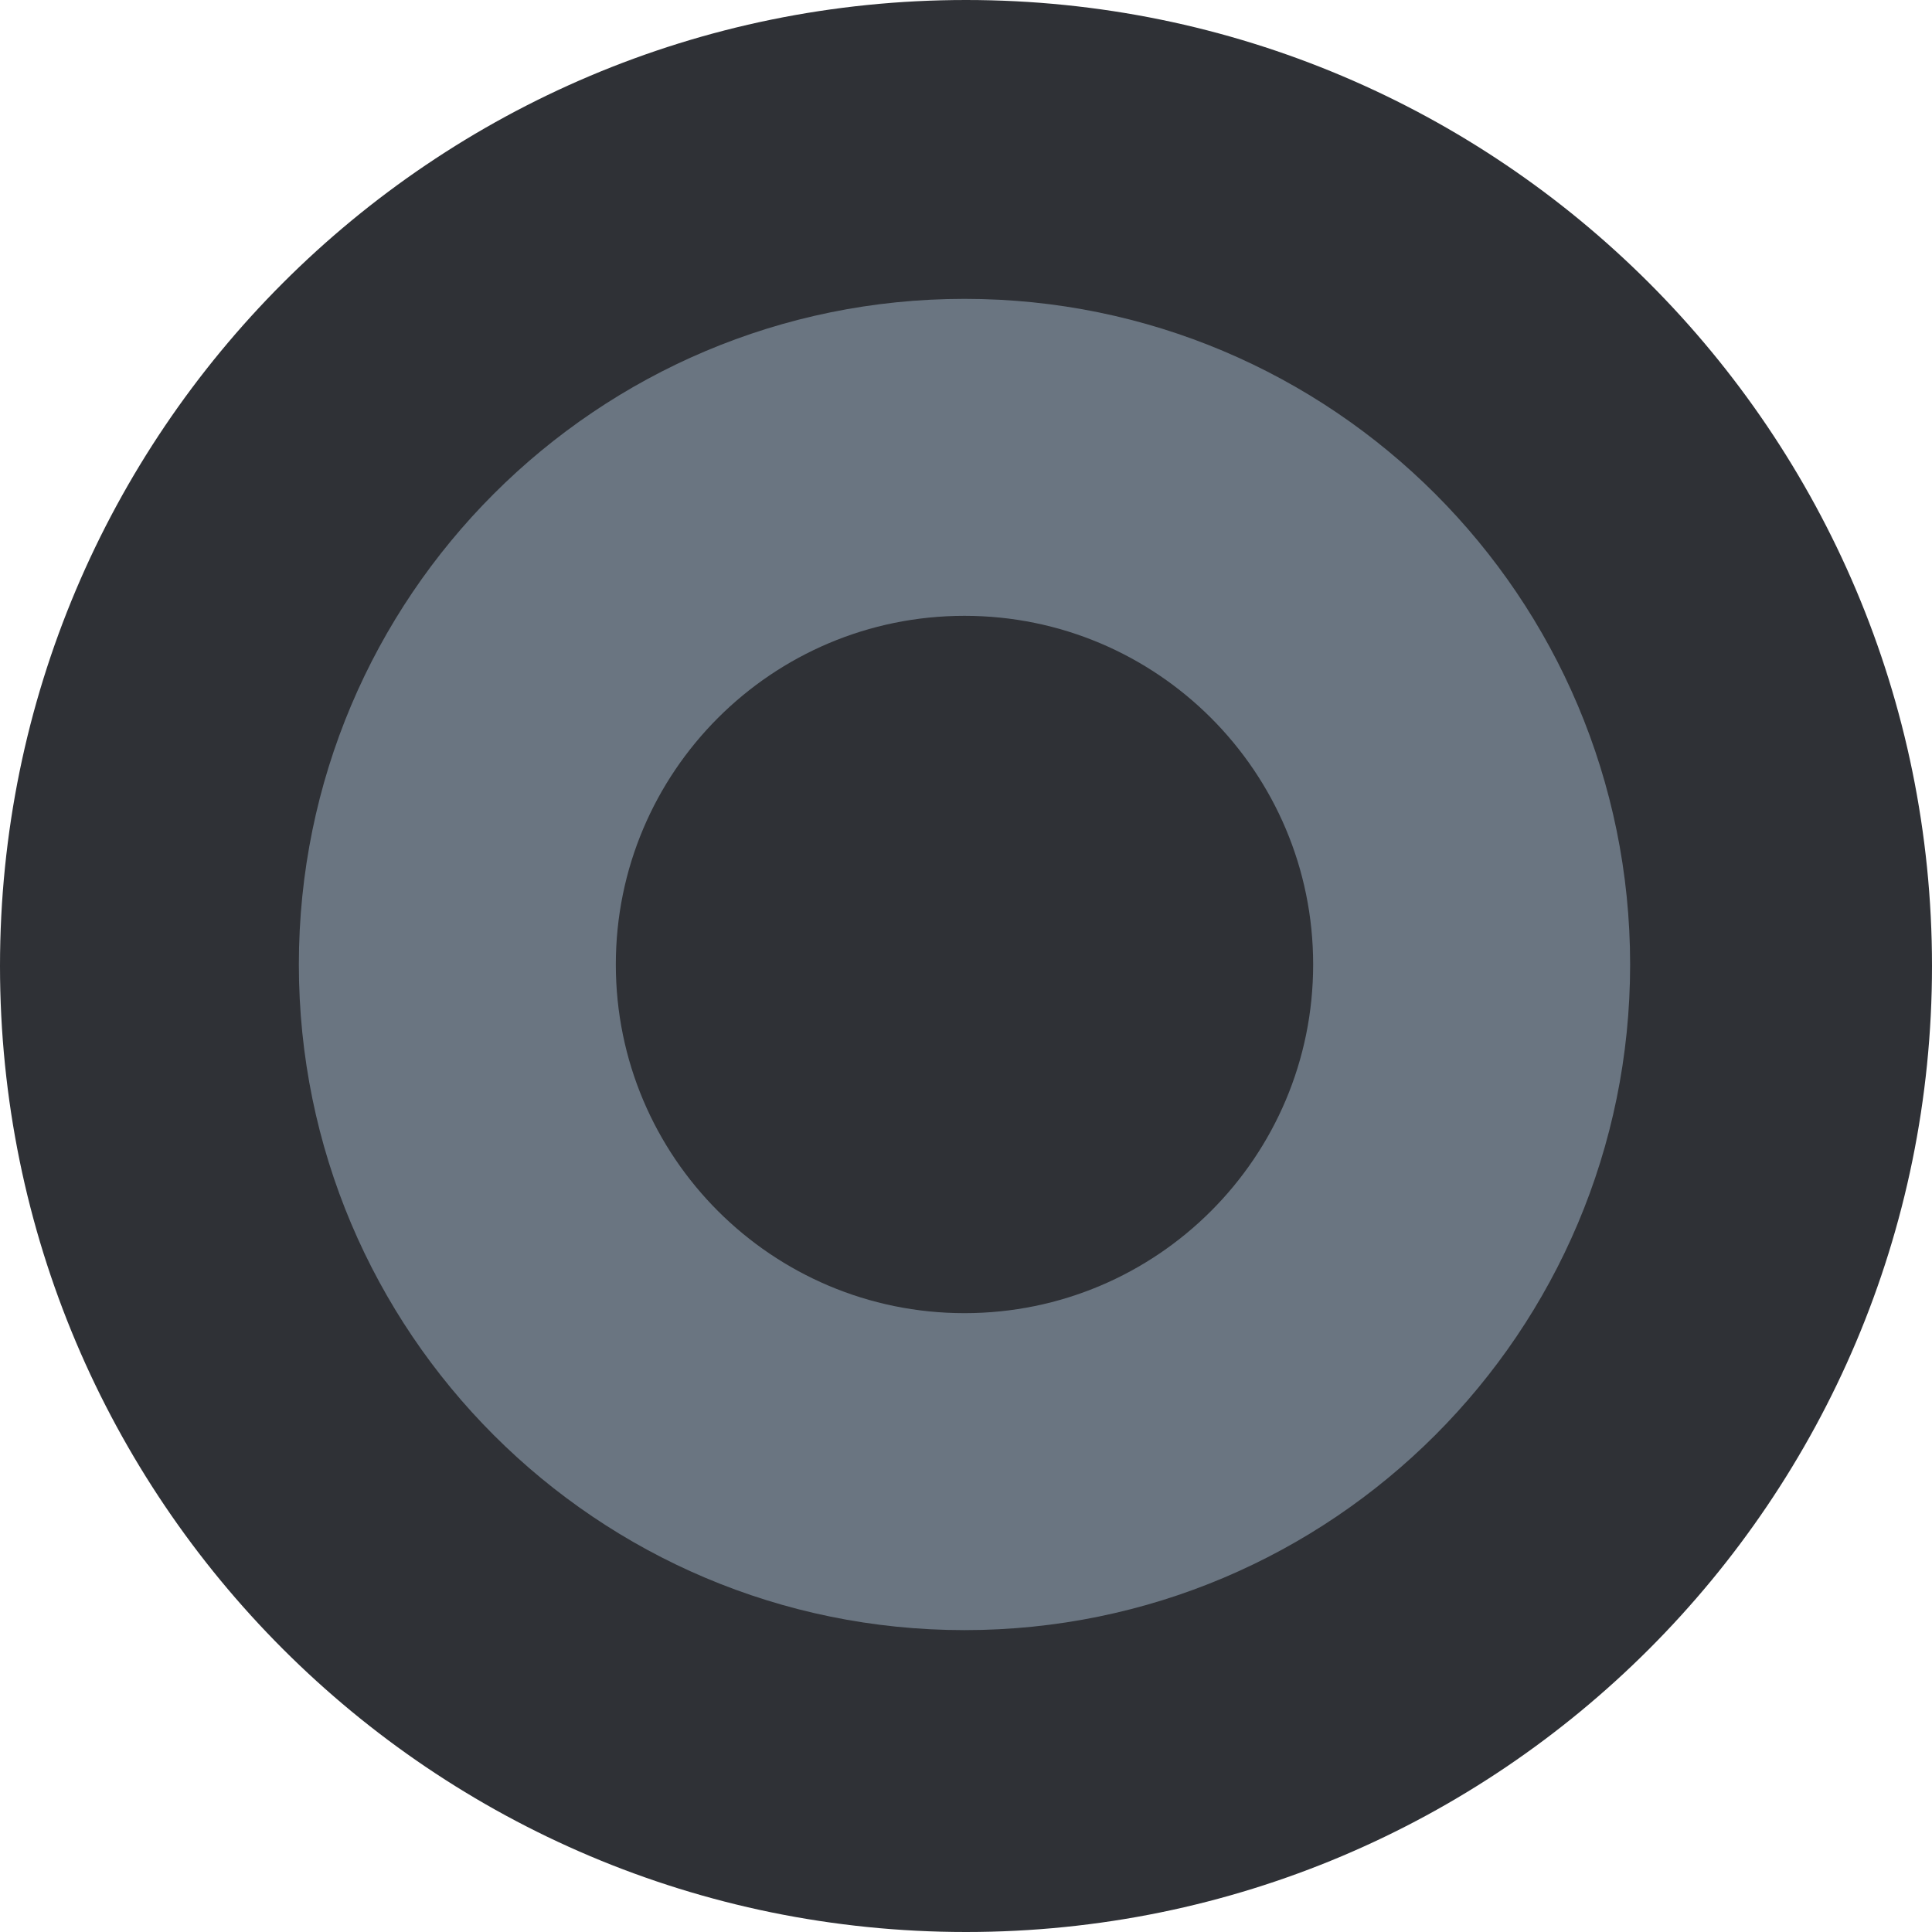
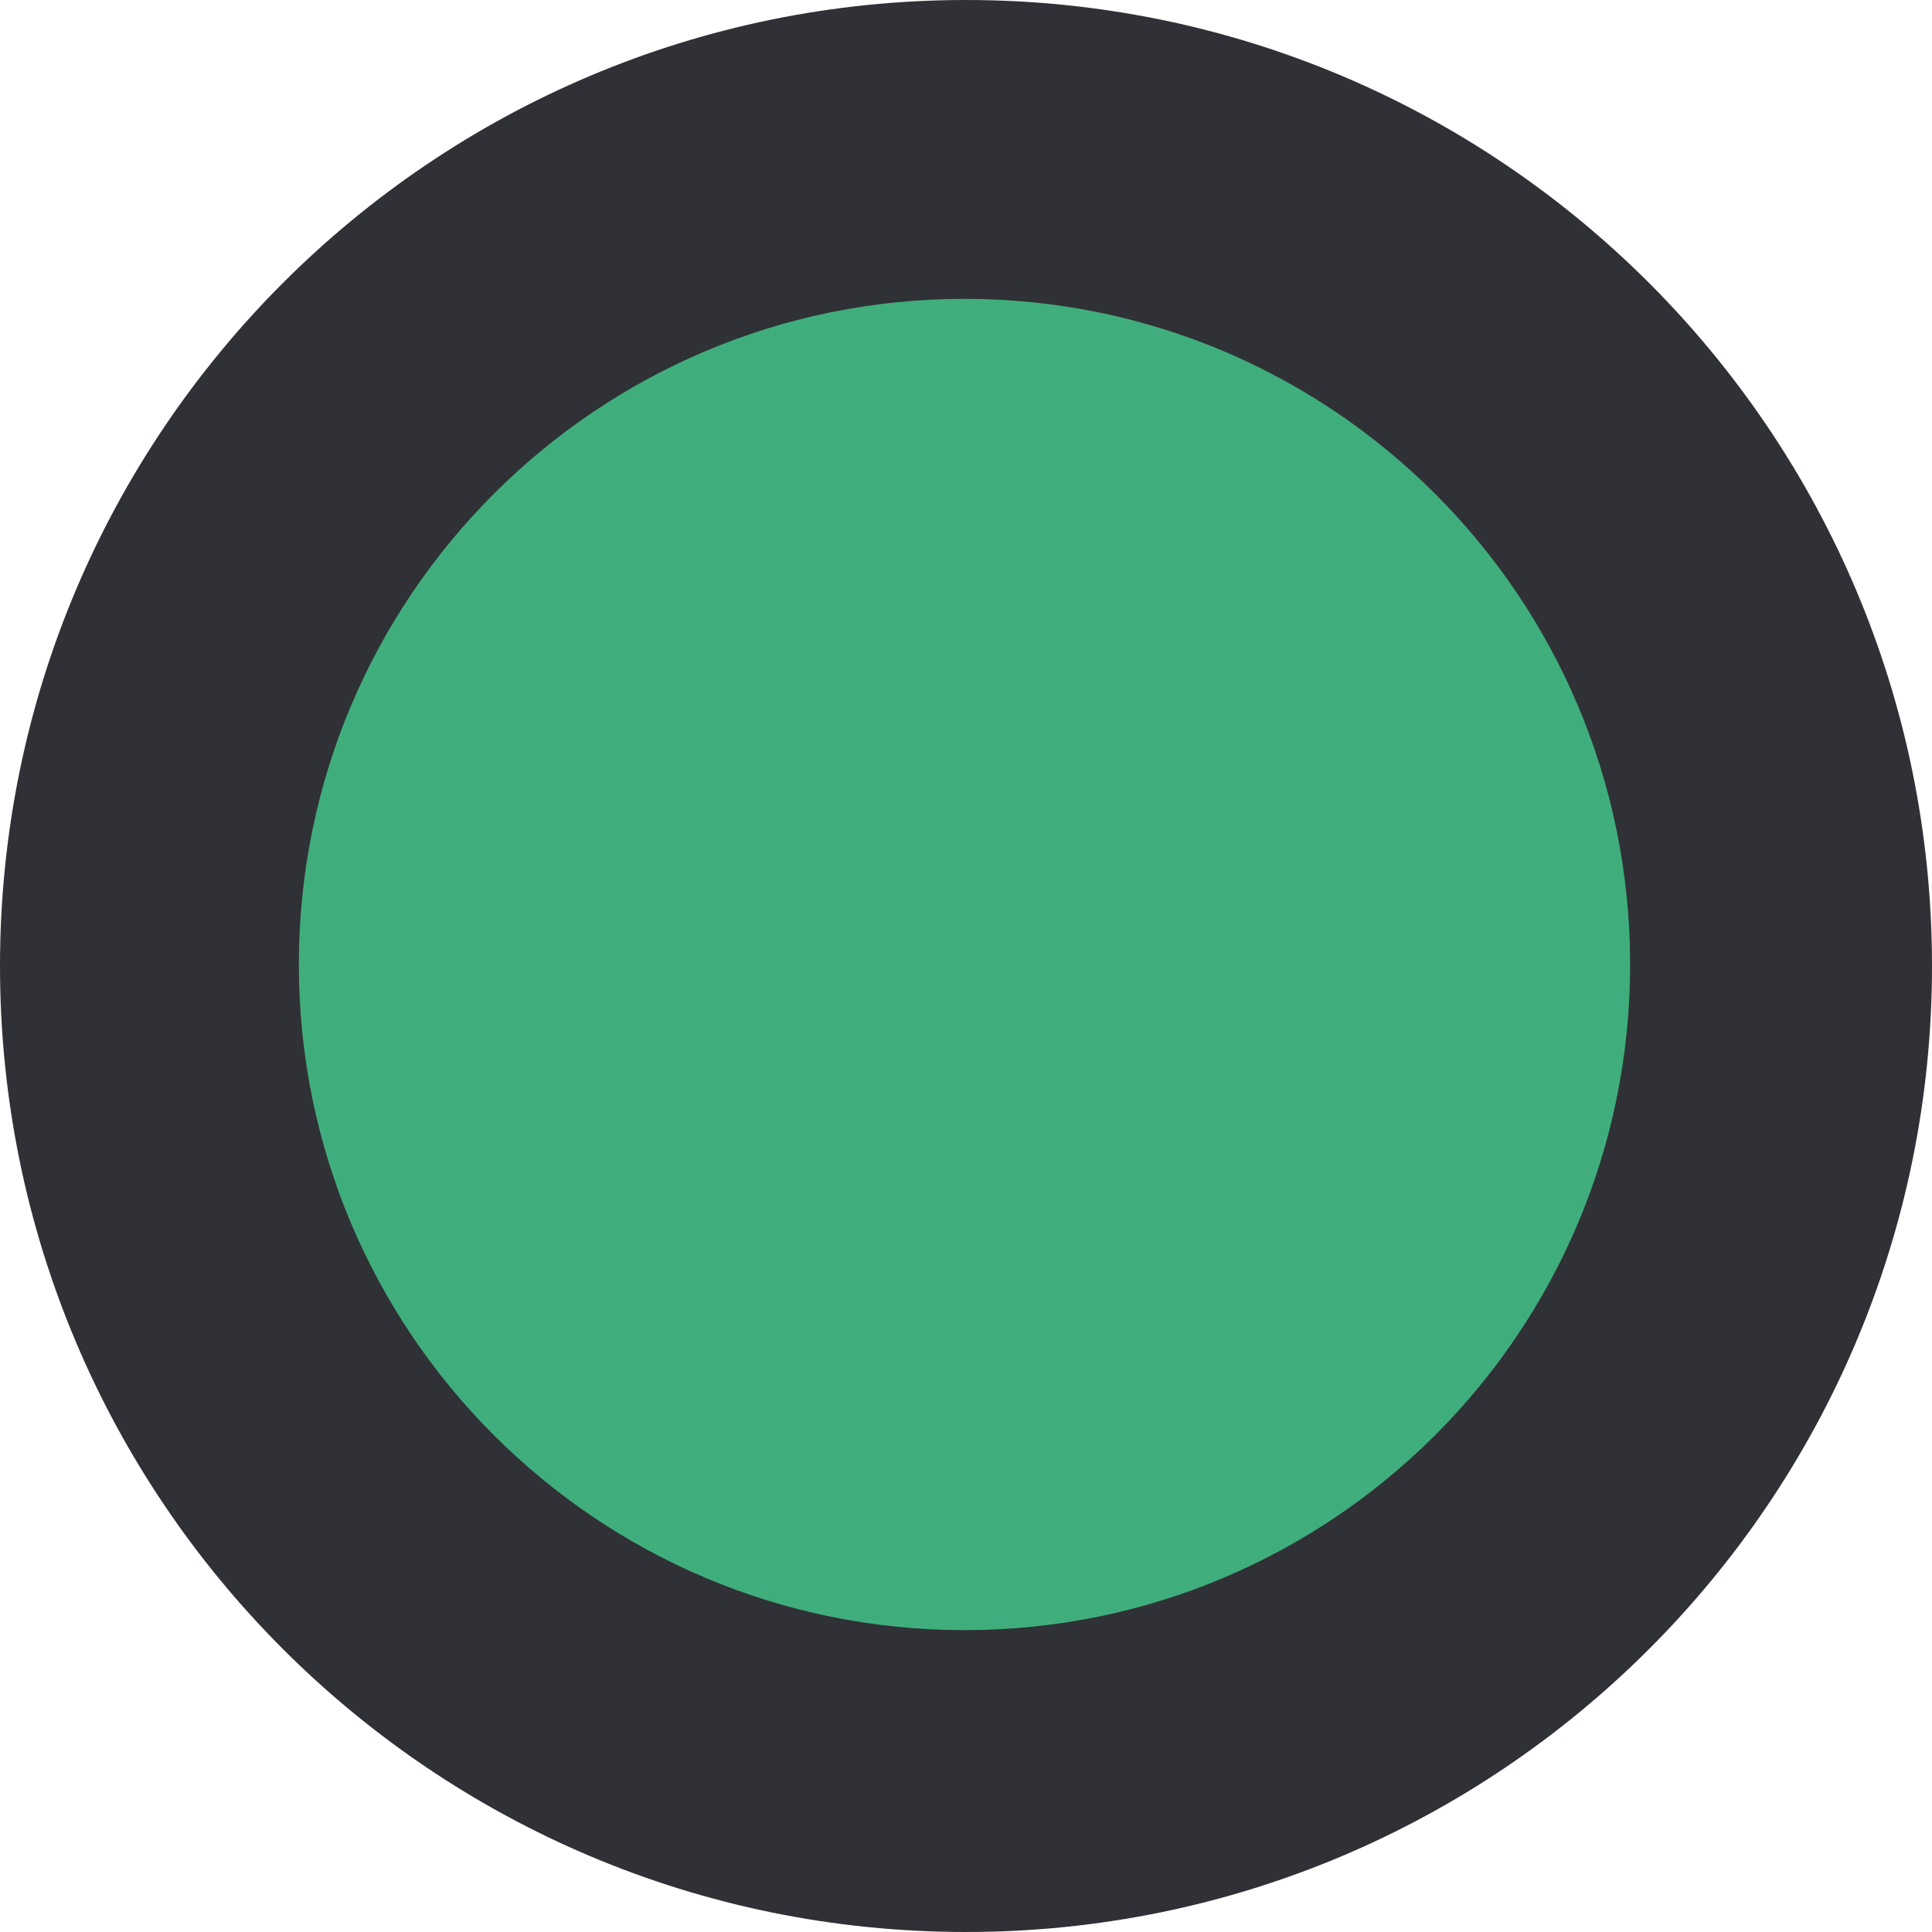
<svg xmlns="http://www.w3.org/2000/svg" width="640" height="640" viewBox="0 0 640 640" fill="none">
  <circle cx="320" cy="320" r="320" fill="#2F3136" />
-   <circle cx="319.5" cy="319.5" r="220.5" fill="#6A7581" />
-   <circle cx="319.5" cy="319.5" r="115.5" fill="#2F3136" />
+   <circle cx="319.5" cy="319.5" r="220.5" fill="#40AE7C" />
</svg>
